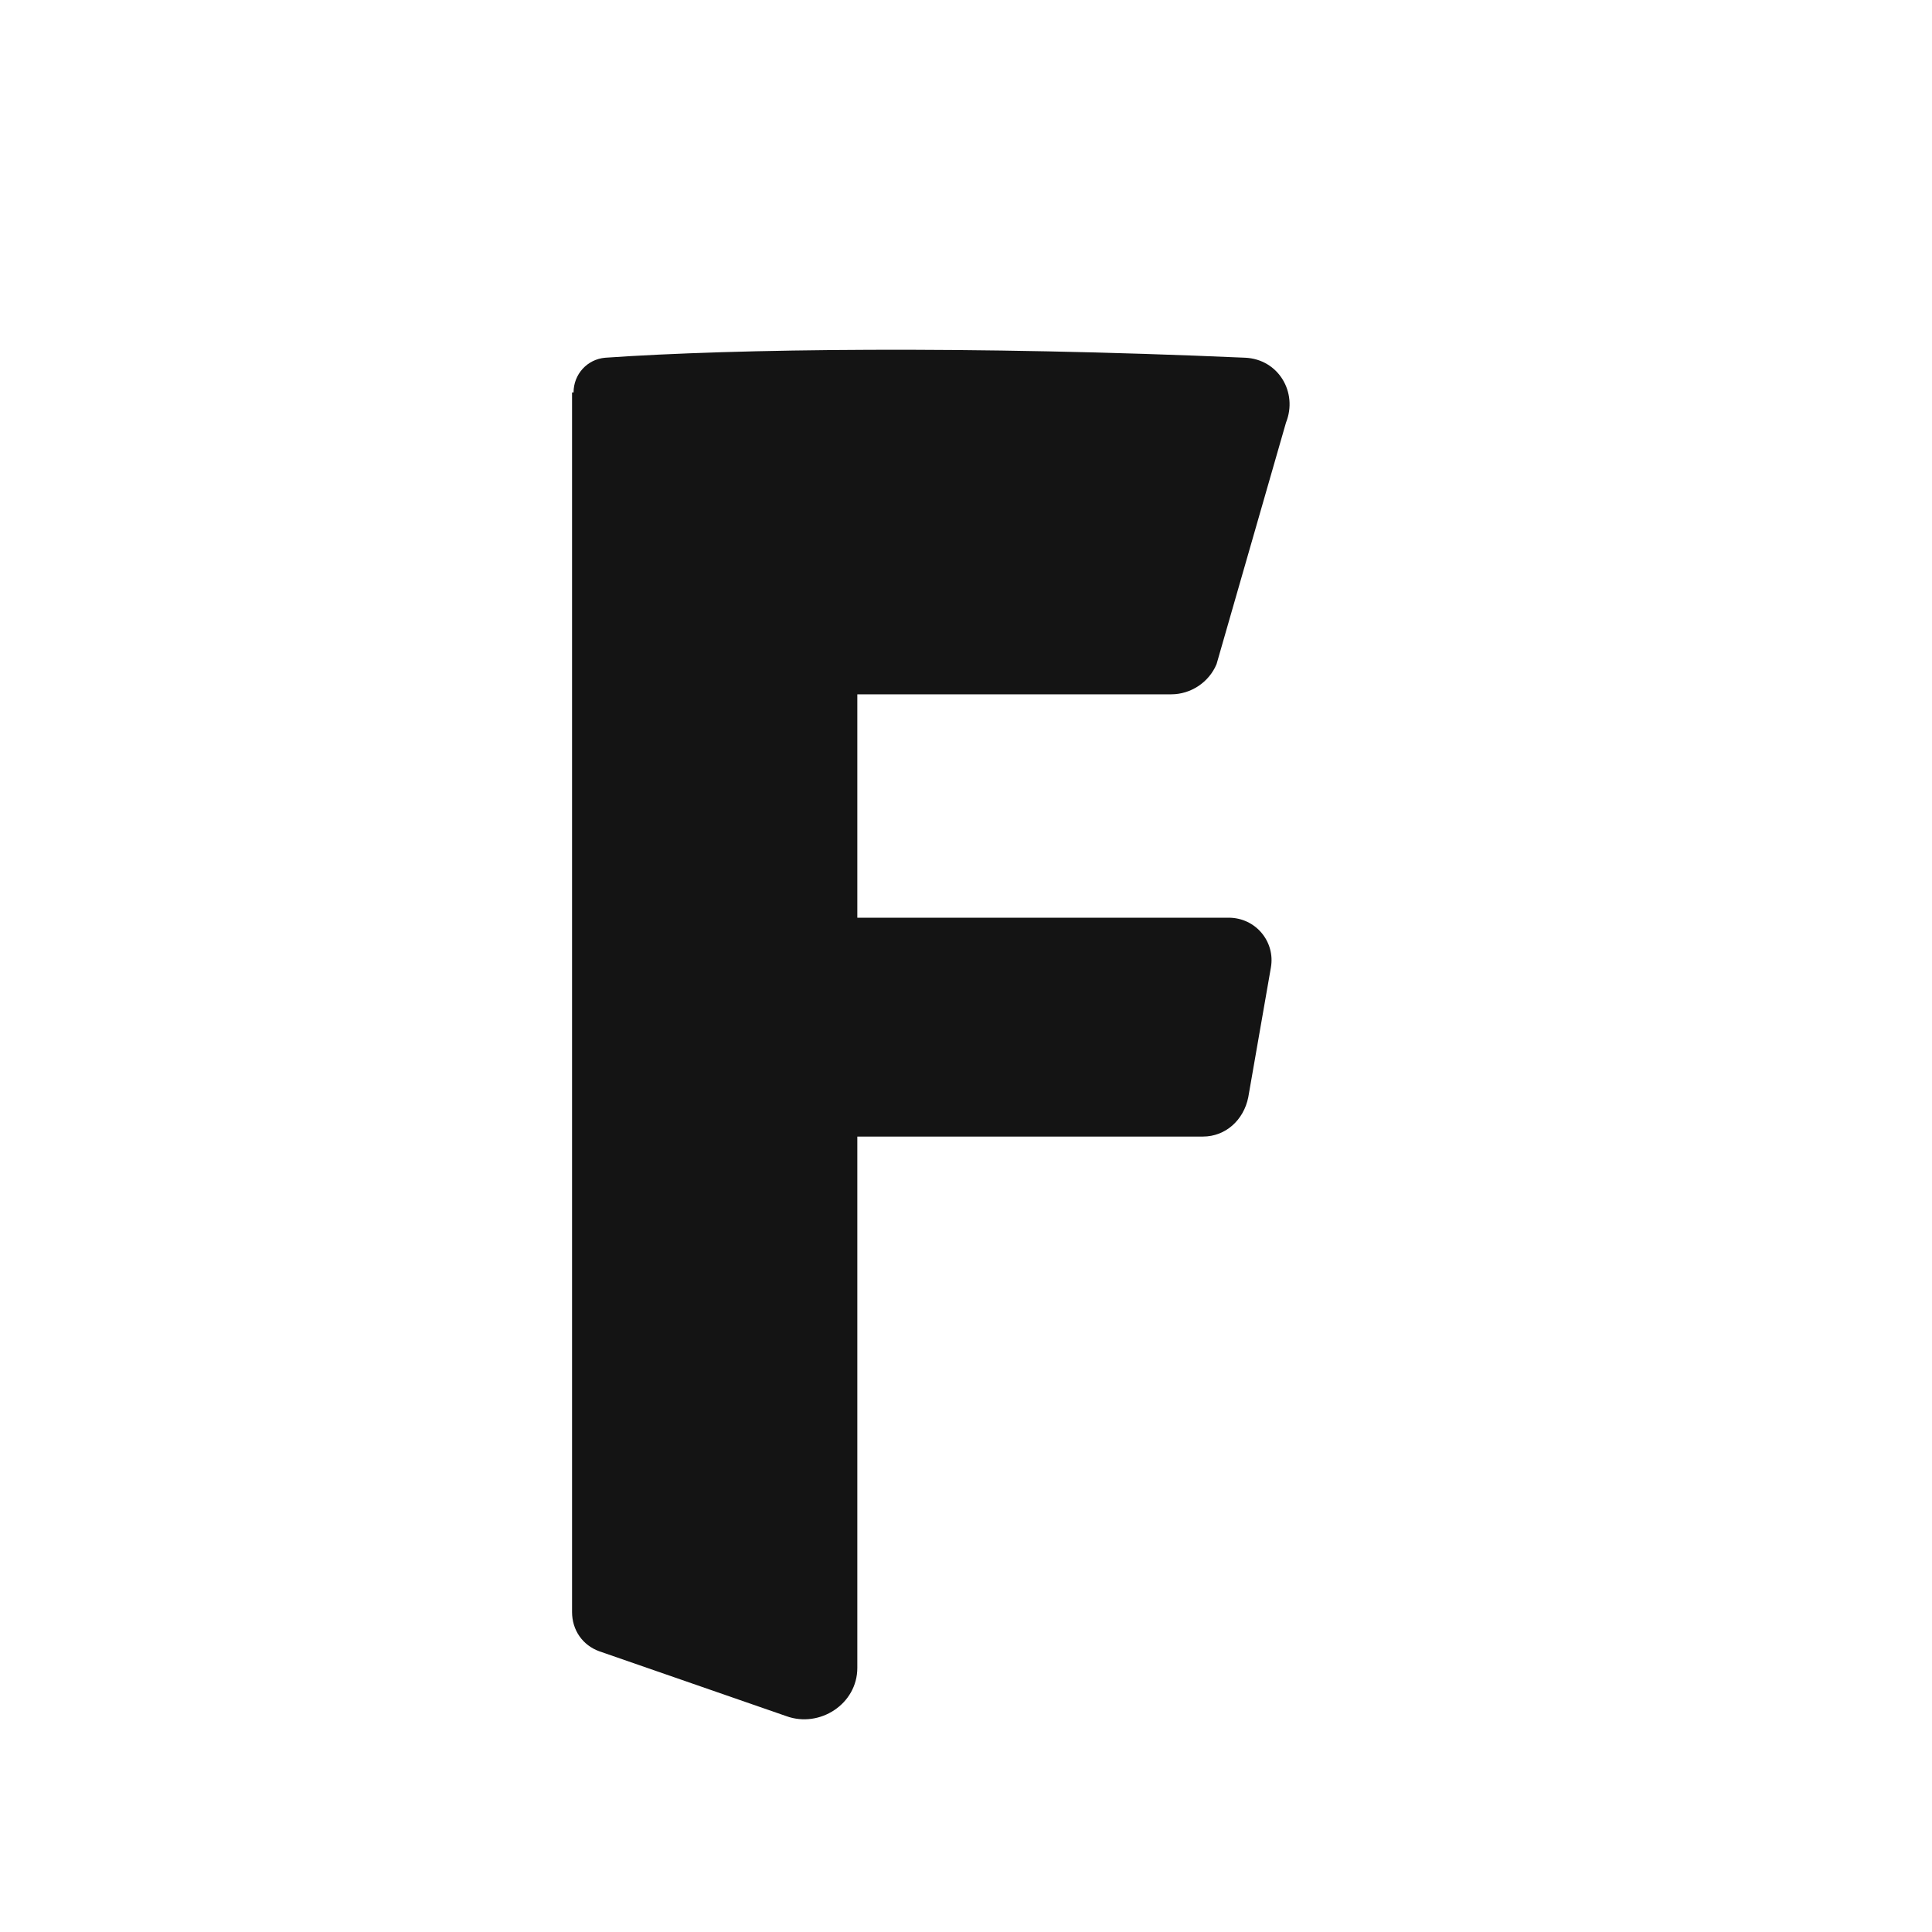
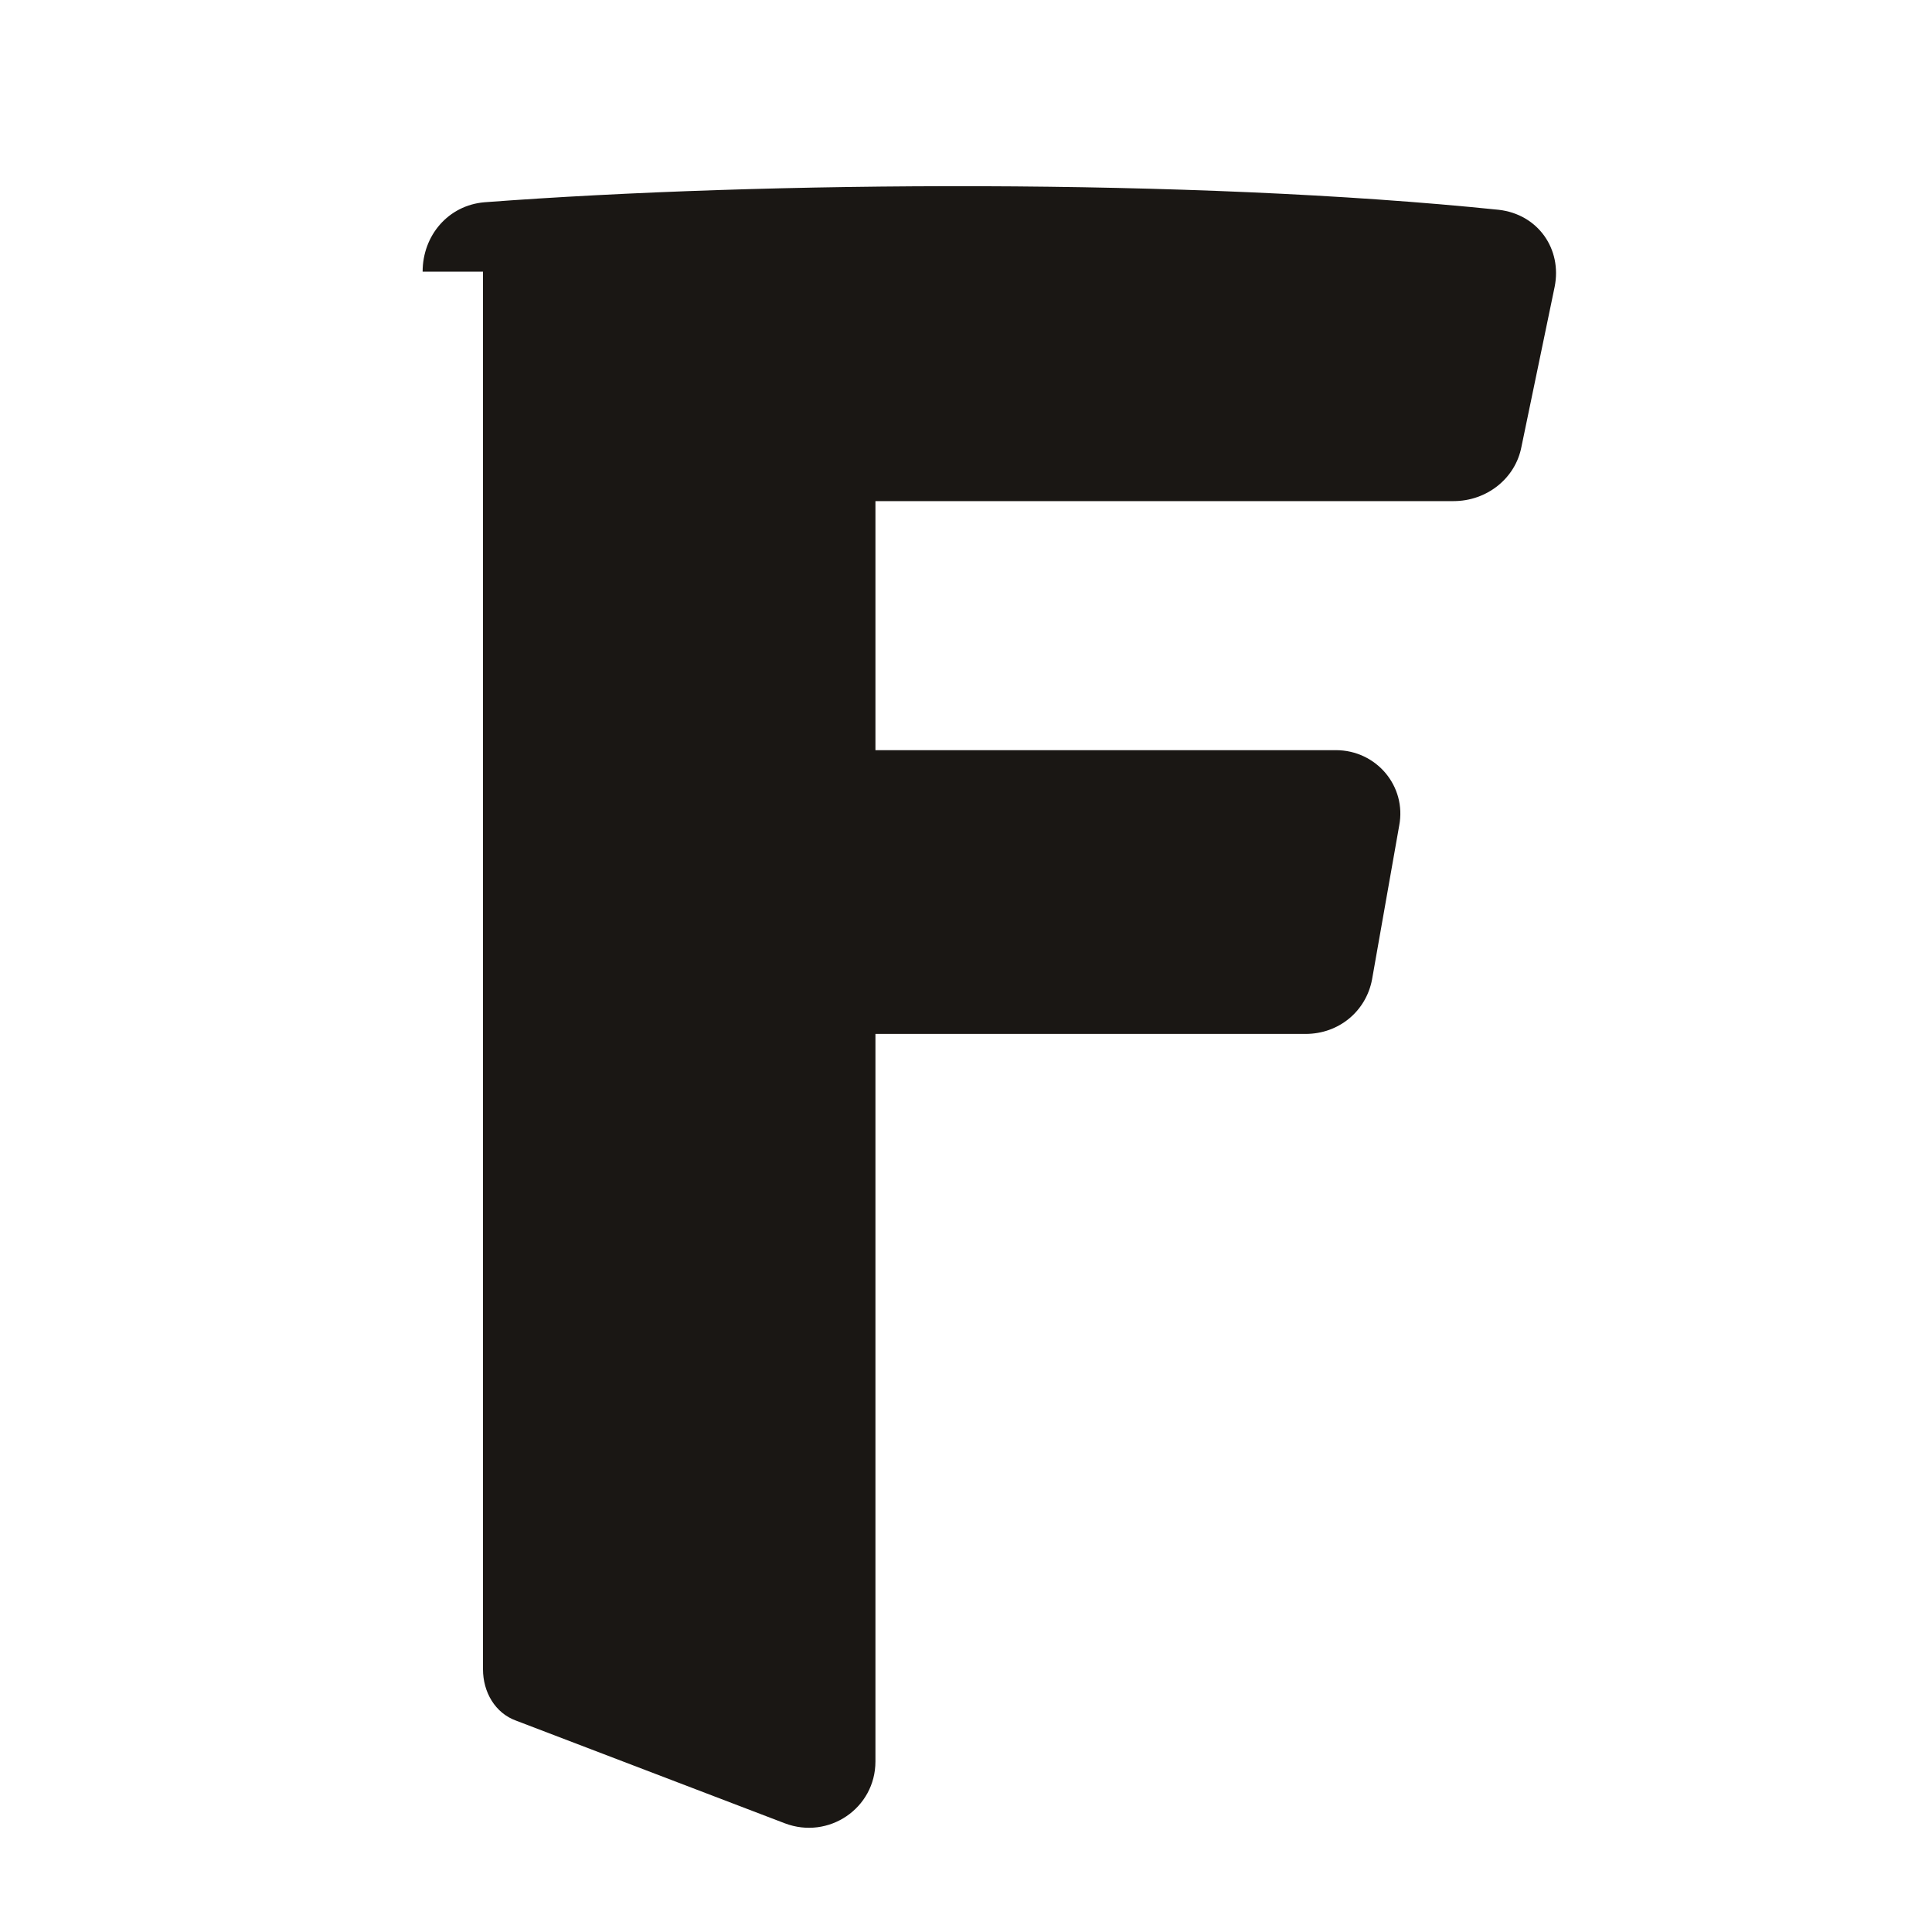
<svg xmlns="http://www.w3.org/2000/svg" viewBox="0 0 128 128" fill="none" role="img" aria-label="fengshihao">
-   <path fill="currentColor" d="M38 26c0-1.2.9-2.2 2.1-2.3 8.6-.6 24.2-.8 42.4 0 2.2.1 3.5 2.3 2.7 4.3L80.6 44c-.5 1.2-1.7 2-3 2H56.8v14.8h24.6c1.8 0 3.1 1.6 2.8 3.3l-1.5 8.6c-.3 1.5-1.5 2.6-3 2.6H56.8v35.2c0 2.4-2.5 4-4.7 3.2l-12.4-4.3c-1.1-.4-1.8-1.4-1.8-2.6V26Z" />
+   <path fill="currentColor" d="       M28 18       c0-2.4 1.7-4.4 4.1-4.6       18.6-1.4 46.8-1.6 67.2.5       2.6.3 4.2 2.6 3.7 5.1       l-2.2 10.6       c-.4 2.1-2.3 3.6-4.5 3.6       H58       v16.5       h30.5       c2.7 0 4.7 2.4 4.2 5       l-1.8 10.2       c-.4 2.1-2.2 3.6-4.4 3.6       H58       v48.2       c0 3.1-3.1 5.2-6 4.1       L34.2 114       c-1.4-.5-2.2-1.9-2.2-3.4       V18Z     " />
  <style>
-     svg { color: #141414; }
+     svg { color: #1a1714; }
    @media (prefers-color-scheme: dark) {
-       svg { color: #f4f4f3; }
+       svg { color: #faf8f4; }
    }
  </style>
</svg>
